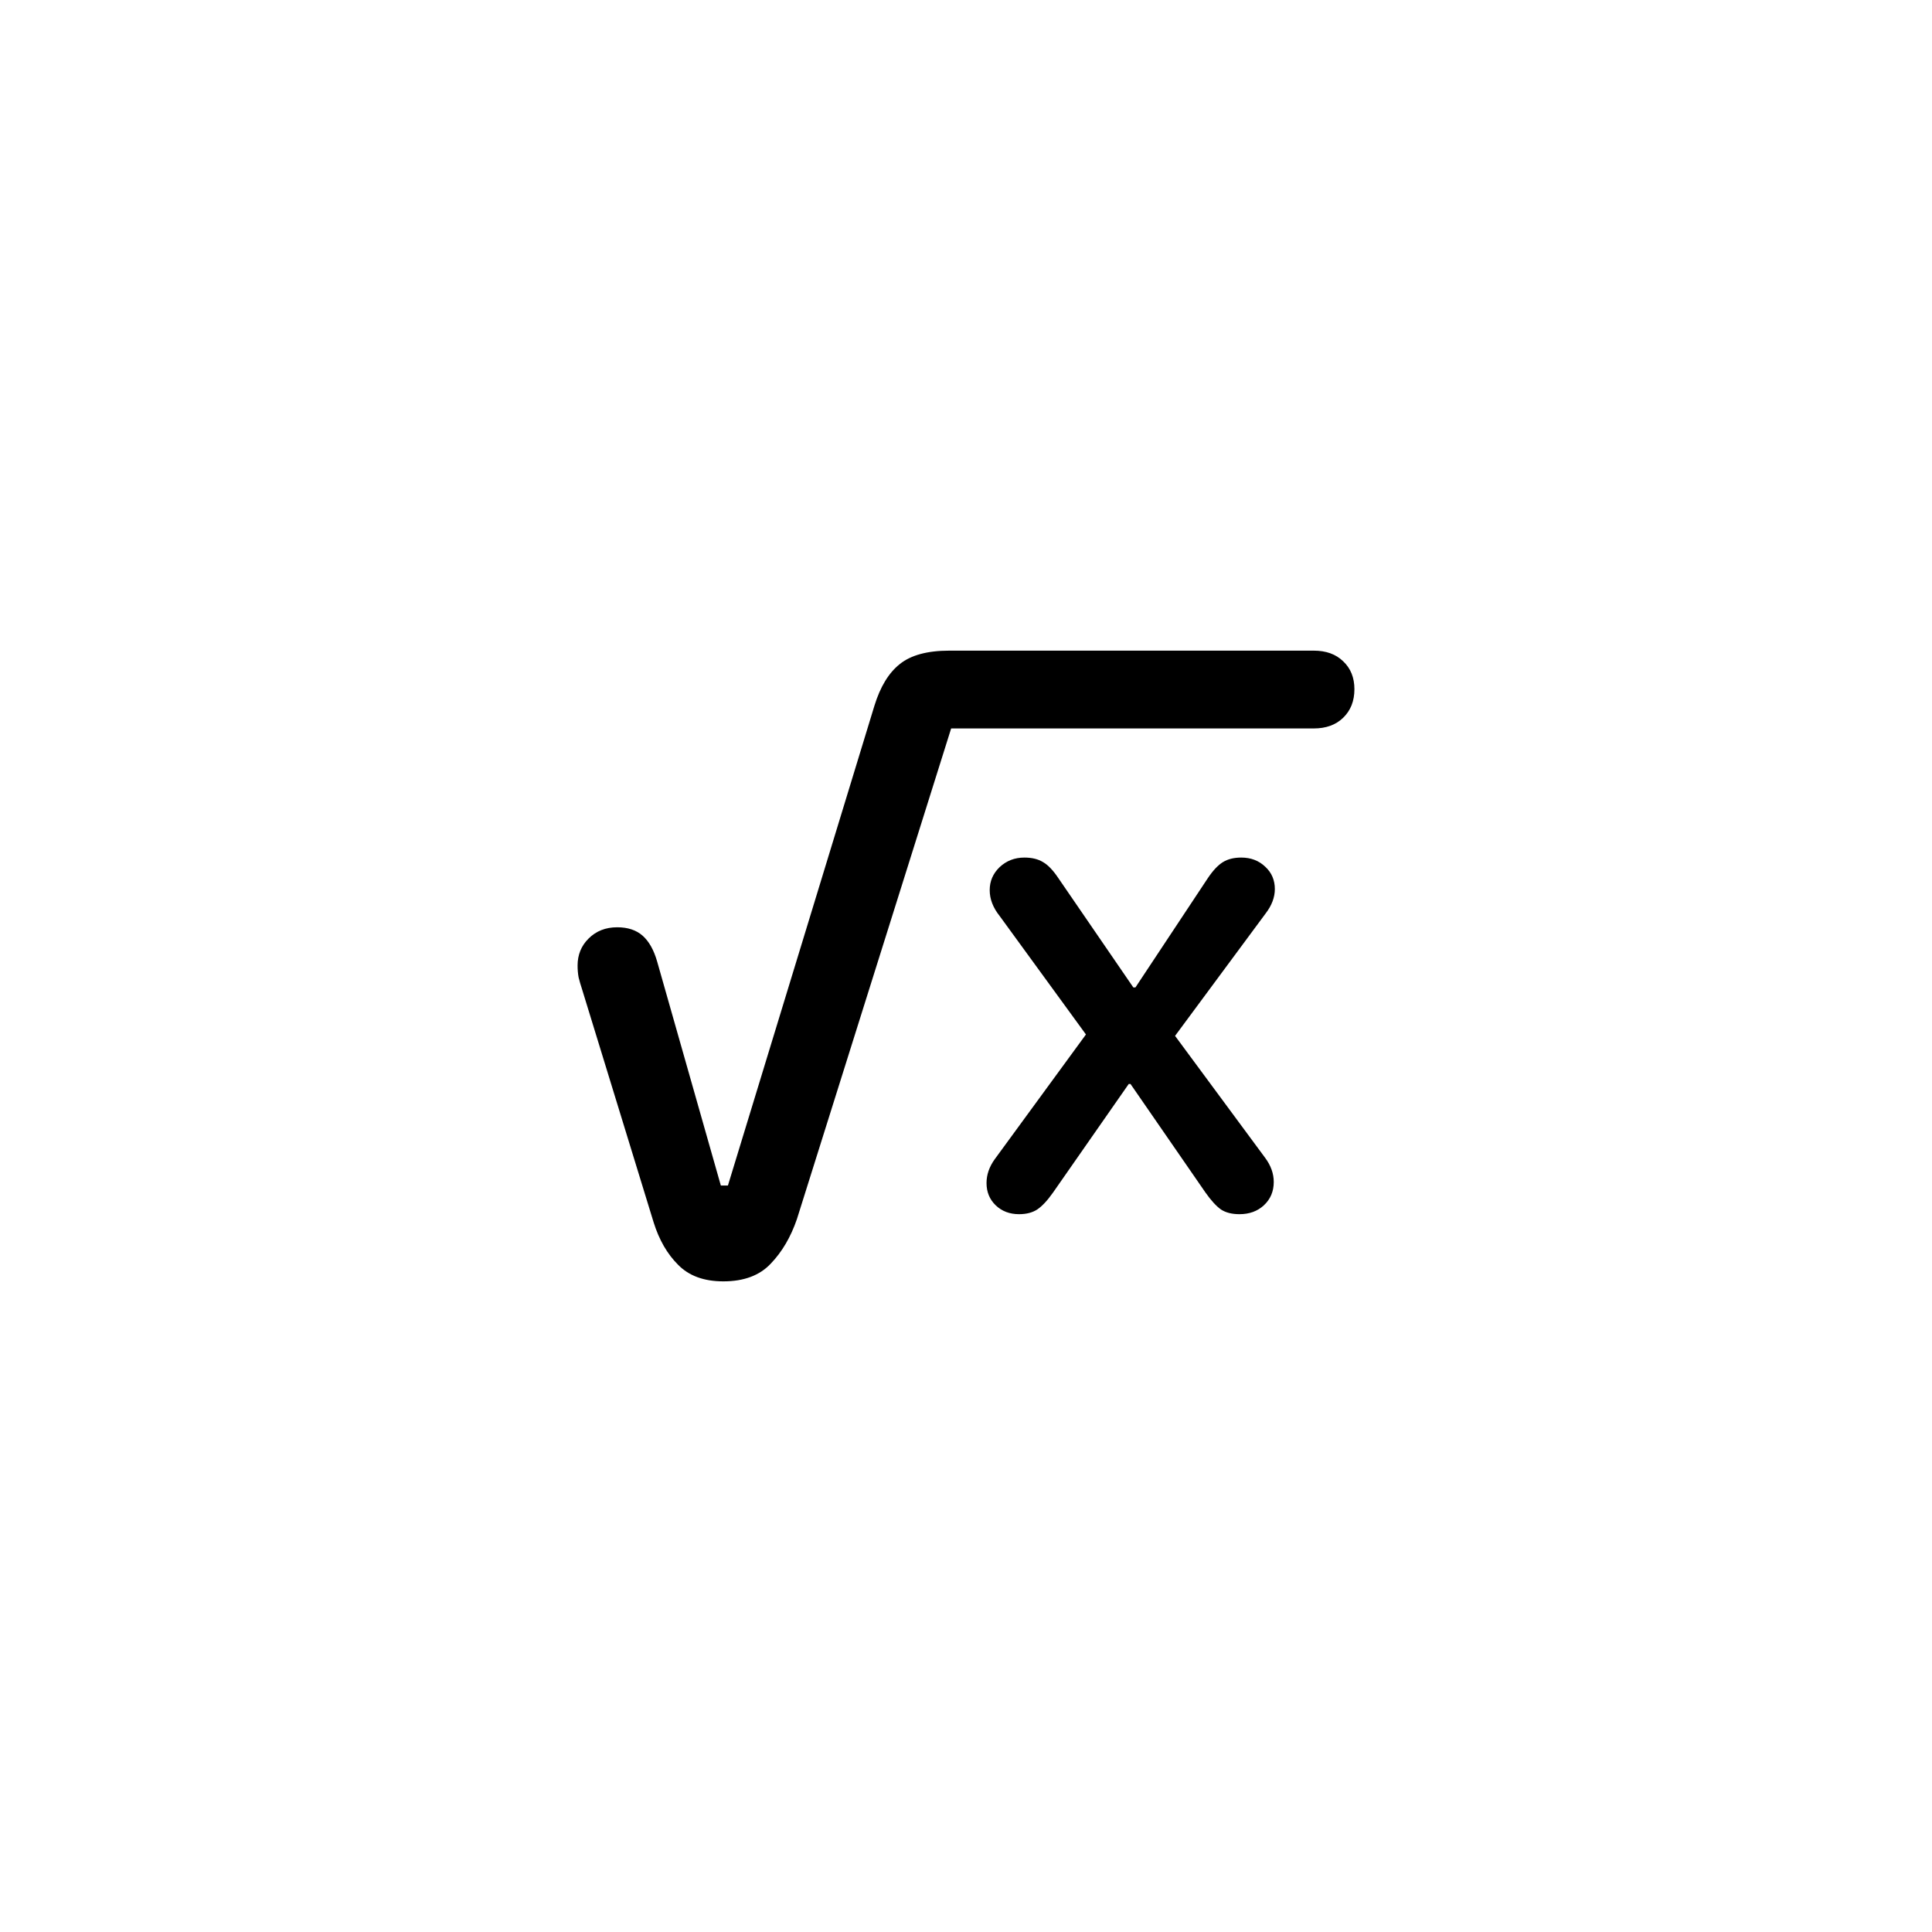
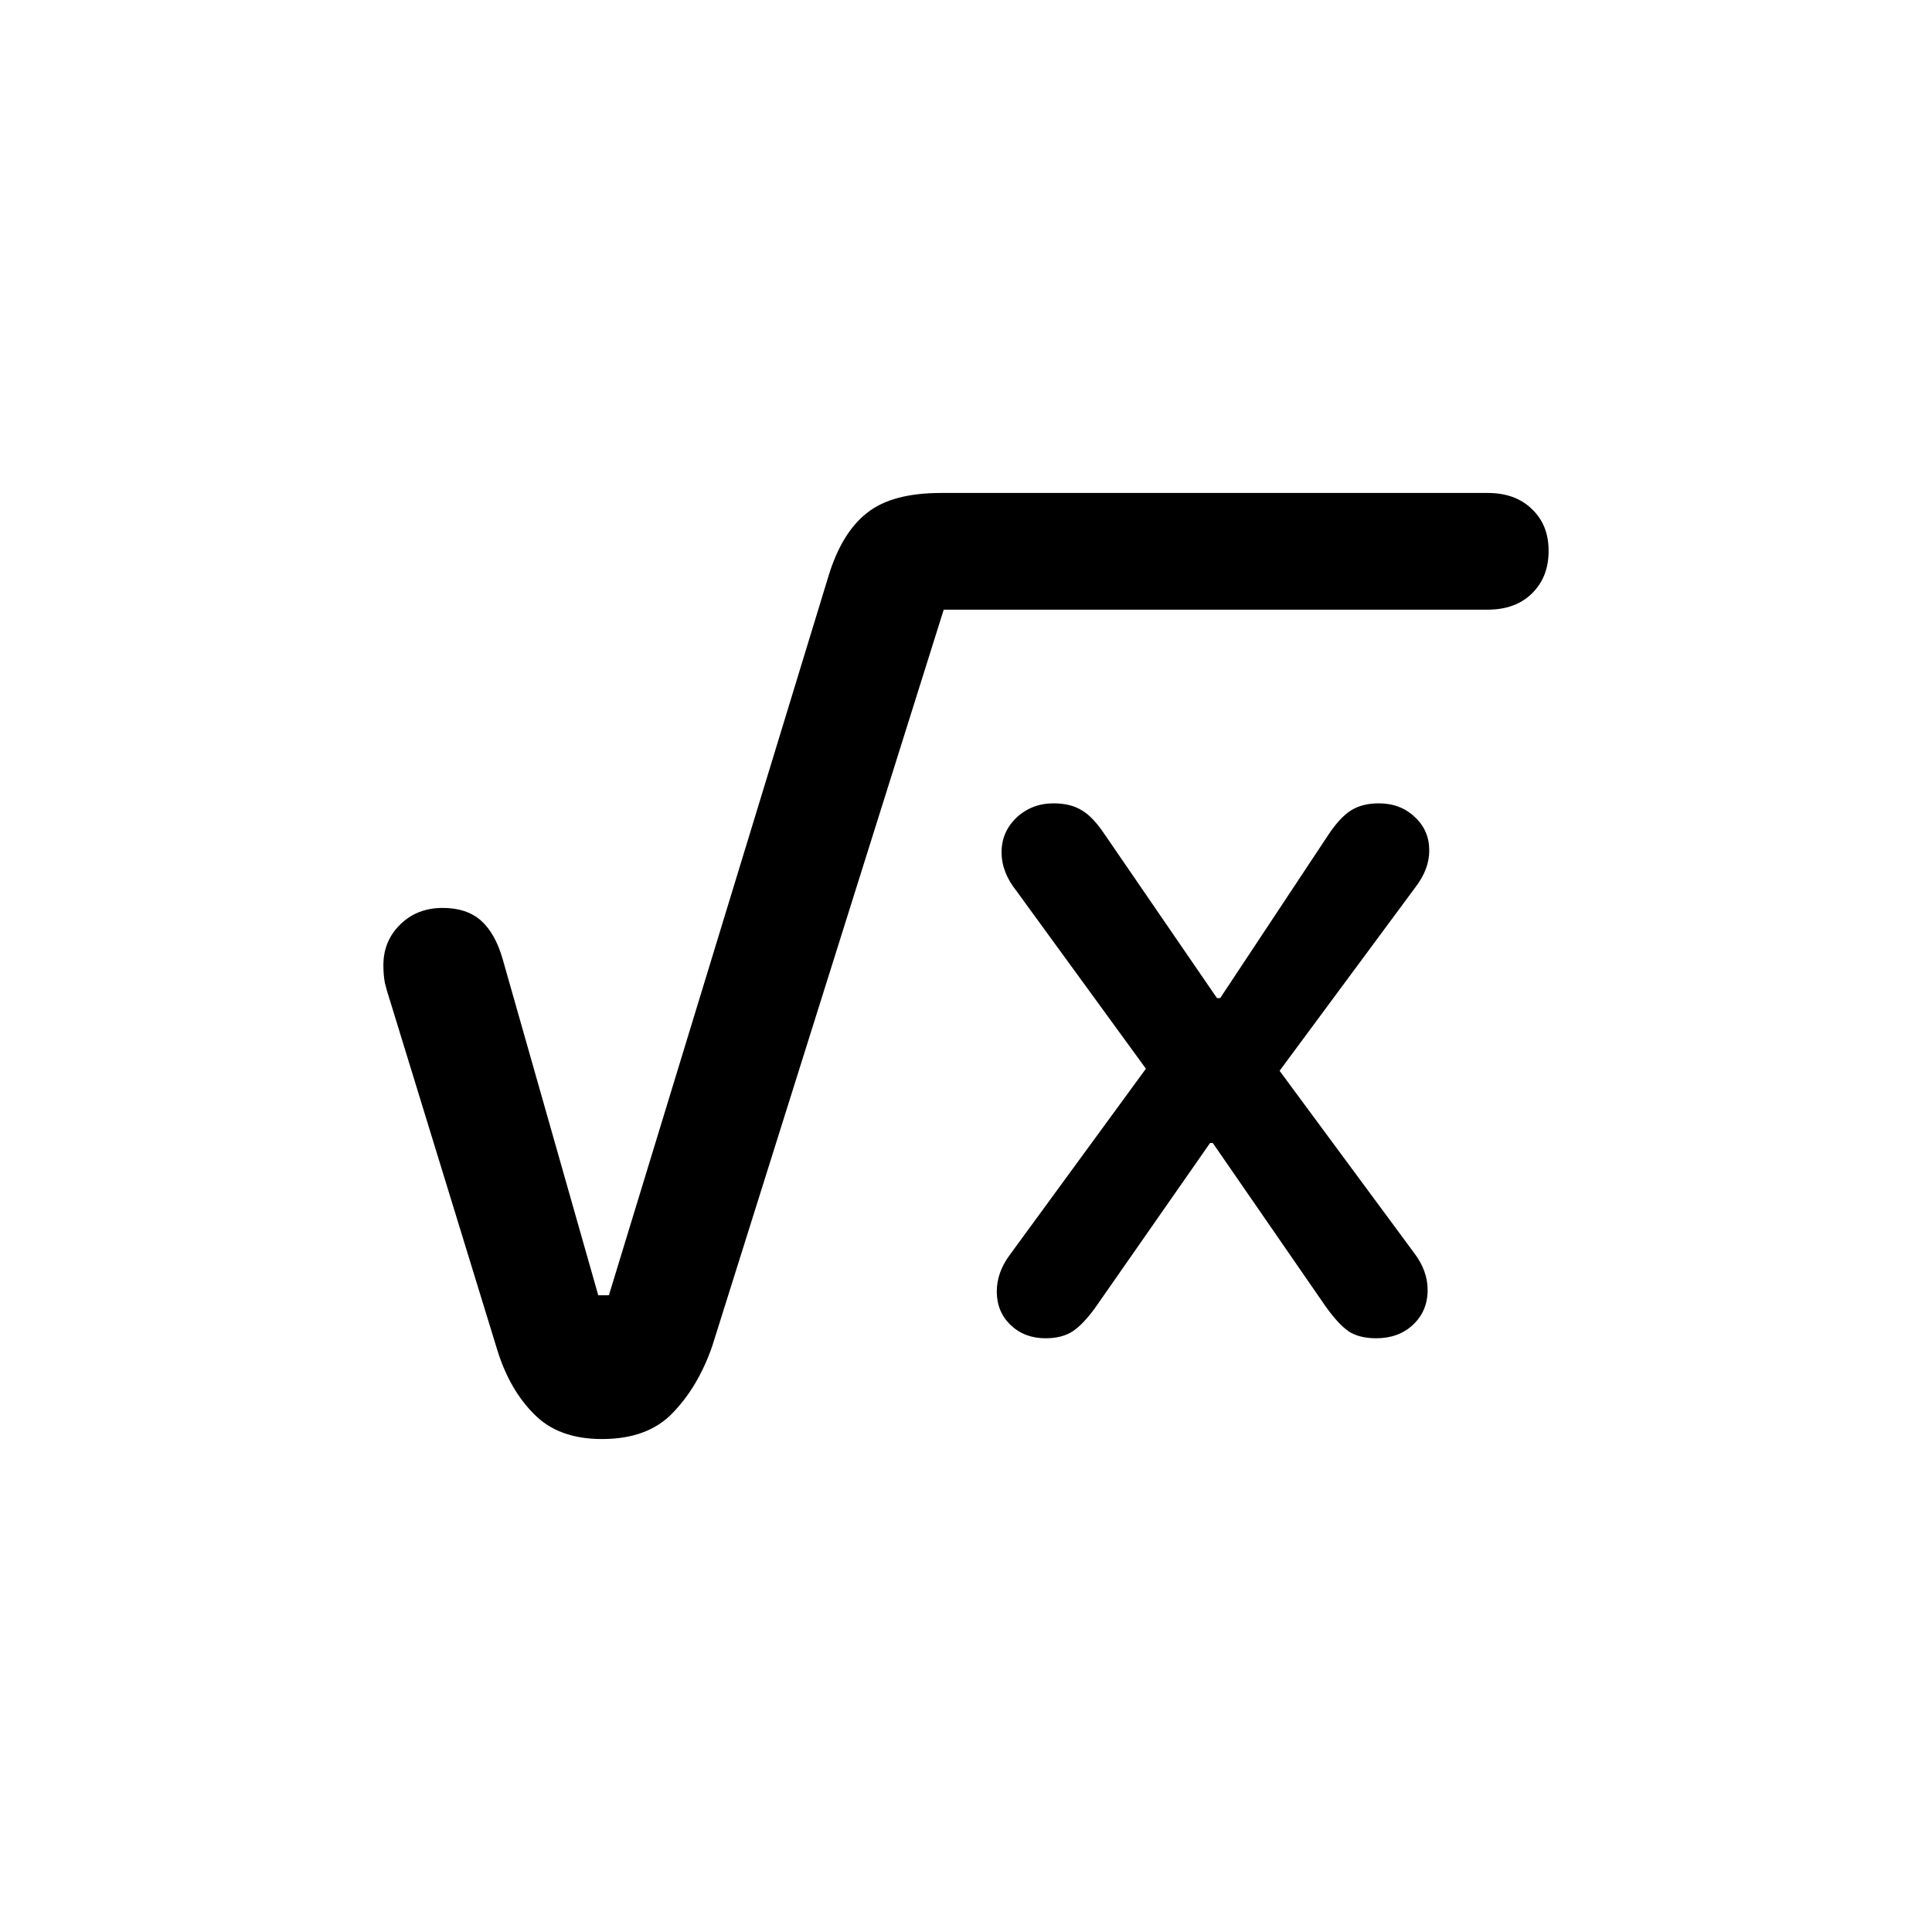
- <svg xmlns="http://www.w3.org/2000/svg" width="48" height="48" viewBox="0 0 48 48" fill="none">
-   <path d="M17.971 31.835C17.49 31.835 17.115 31.698 16.846 31.422C16.576 31.153 16.374 30.801 16.239 30.368L14.455 24.558C14.426 24.47 14.399 24.379 14.376 24.286C14.358 24.192 14.35 24.092 14.35 23.987C14.35 23.723 14.44 23.5 14.622 23.319C14.81 23.131 15.047 23.038 15.334 23.038C15.598 23.038 15.809 23.108 15.967 23.248C16.125 23.389 16.245 23.603 16.327 23.89L17.909 29.454H18.085L21.724 17.536C21.87 17.061 22.081 16.715 22.356 16.498C22.632 16.276 23.042 16.165 23.587 16.165H32.64C32.944 16.165 33.188 16.252 33.369 16.428C33.557 16.604 33.65 16.835 33.65 17.123C33.65 17.416 33.557 17.653 33.369 17.834C33.188 18.01 32.944 18.098 32.64 18.098H23.631L19.799 30.289C19.646 30.734 19.43 31.103 19.148 31.396C18.873 31.689 18.48 31.835 17.971 31.835ZM25.318 30.166C25.084 30.166 24.891 30.092 24.738 29.946C24.586 29.799 24.51 29.615 24.51 29.392C24.51 29.187 24.577 28.991 24.712 28.803L26.98 25.701L24.835 22.756C24.671 22.551 24.589 22.337 24.589 22.115C24.589 21.892 24.671 21.702 24.835 21.544C25.005 21.385 25.21 21.306 25.45 21.306C25.638 21.306 25.793 21.344 25.916 21.42C26.039 21.491 26.165 21.623 26.294 21.816L28.157 24.532H28.21L30.003 21.825C30.132 21.631 30.258 21.497 30.381 21.42C30.504 21.344 30.656 21.306 30.838 21.306C31.078 21.306 31.277 21.382 31.436 21.535C31.594 21.681 31.673 21.866 31.673 22.088C31.673 22.294 31.597 22.496 31.444 22.695L29.194 25.736L31.427 28.759C31.573 28.953 31.646 29.155 31.646 29.366C31.646 29.6 31.564 29.794 31.4 29.946C31.242 30.092 31.04 30.166 30.794 30.166C30.606 30.166 30.454 30.127 30.337 30.051C30.22 29.969 30.091 29.829 29.95 29.629L28.087 26.931H28.043L26.162 29.629C26.021 29.829 25.89 29.969 25.767 30.051C25.649 30.127 25.5 30.166 25.318 30.166Z" fill="black" />
+ <svg xmlns="http://www.w3.org/2000/svg" width="32" height="32" viewBox="0 0 32 32" fill="none">
+   <path d="M9.971 23.835C9.49 23.835 9.115 23.698 8.846 23.422C8.576 23.153 8.374 22.801 8.239 22.368L6.455 16.558C6.426 16.47 6.399 16.379 6.376 16.286C6.358 16.192 6.35 16.092 6.35 15.987C6.35 15.723 6.44 15.501 6.622 15.319C6.81 15.131 7.047 15.038 7.334 15.038C7.598 15.038 7.809 15.108 7.967 15.248C8.125 15.389 8.245 15.603 8.327 15.89L9.909 21.454H10.085L13.724 9.536C13.87 9.061 14.081 8.715 14.356 8.499C14.632 8.276 15.042 8.165 15.587 8.165H24.64C24.944 8.165 25.188 8.252 25.369 8.428C25.557 8.604 25.65 8.835 25.65 9.123C25.65 9.416 25.557 9.653 25.369 9.834C25.188 10.01 24.944 10.098 24.64 10.098H15.631L11.799 22.289C11.646 22.734 11.43 23.103 11.148 23.396C10.873 23.689 10.48 23.835 9.971 23.835ZM17.318 22.166C17.084 22.166 16.891 22.092 16.738 21.946C16.586 21.799 16.51 21.615 16.51 21.392C16.51 21.187 16.577 20.991 16.712 20.803L18.98 17.701L16.835 14.756C16.671 14.551 16.589 14.337 16.589 14.115C16.589 13.892 16.671 13.702 16.835 13.543C17.005 13.385 17.21 13.306 17.45 13.306C17.638 13.306 17.793 13.344 17.916 13.42C18.039 13.491 18.165 13.623 18.294 13.816L20.157 16.532H20.21L22.003 13.825C22.132 13.631 22.258 13.497 22.381 13.42C22.504 13.344 22.656 13.306 22.838 13.306C23.078 13.306 23.277 13.382 23.436 13.535C23.594 13.681 23.673 13.866 23.673 14.088C23.673 14.293 23.597 14.496 23.444 14.695L21.194 17.736L23.427 20.759C23.573 20.953 23.646 21.155 23.646 21.366C23.646 21.6 23.564 21.794 23.4 21.946C23.242 22.092 23.04 22.166 22.794 22.166C22.606 22.166 22.454 22.127 22.337 22.051C22.22 21.969 22.091 21.829 21.95 21.629L20.087 18.931H20.043L18.162 21.629C18.021 21.829 17.89 21.969 17.767 22.051C17.649 22.127 17.5 22.166 17.318 22.166Z" fill="black" />
</svg>
